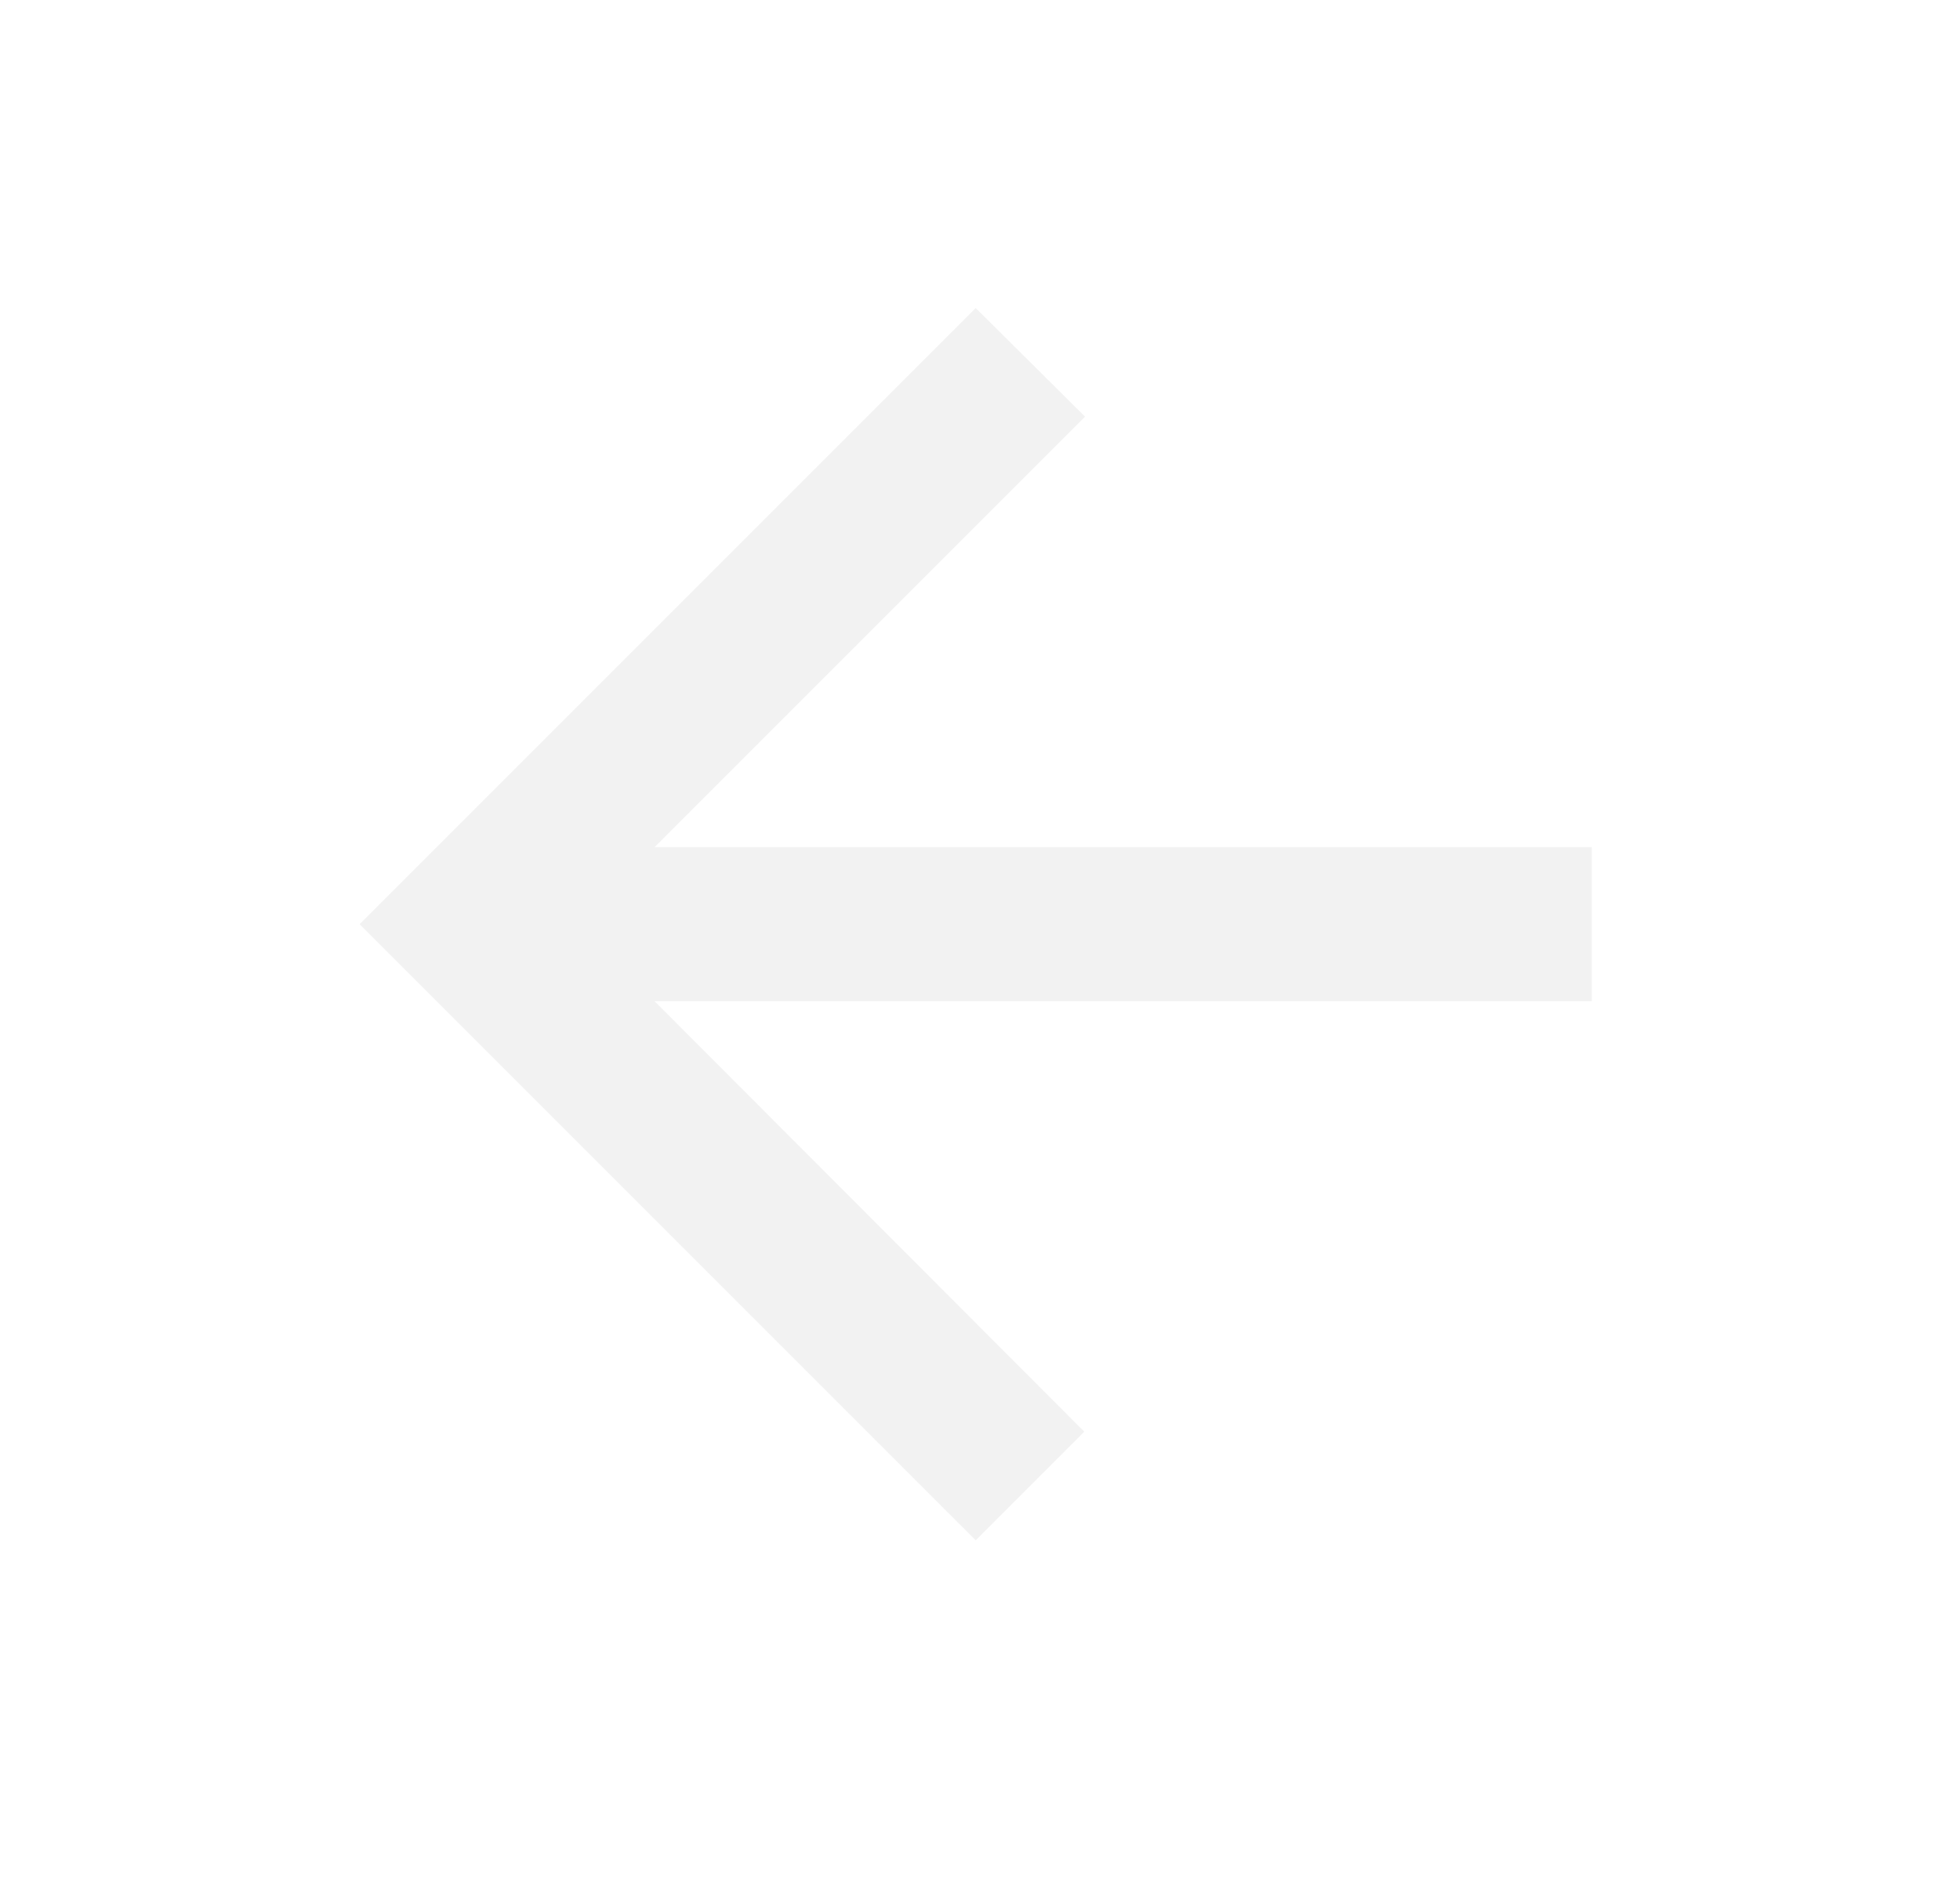
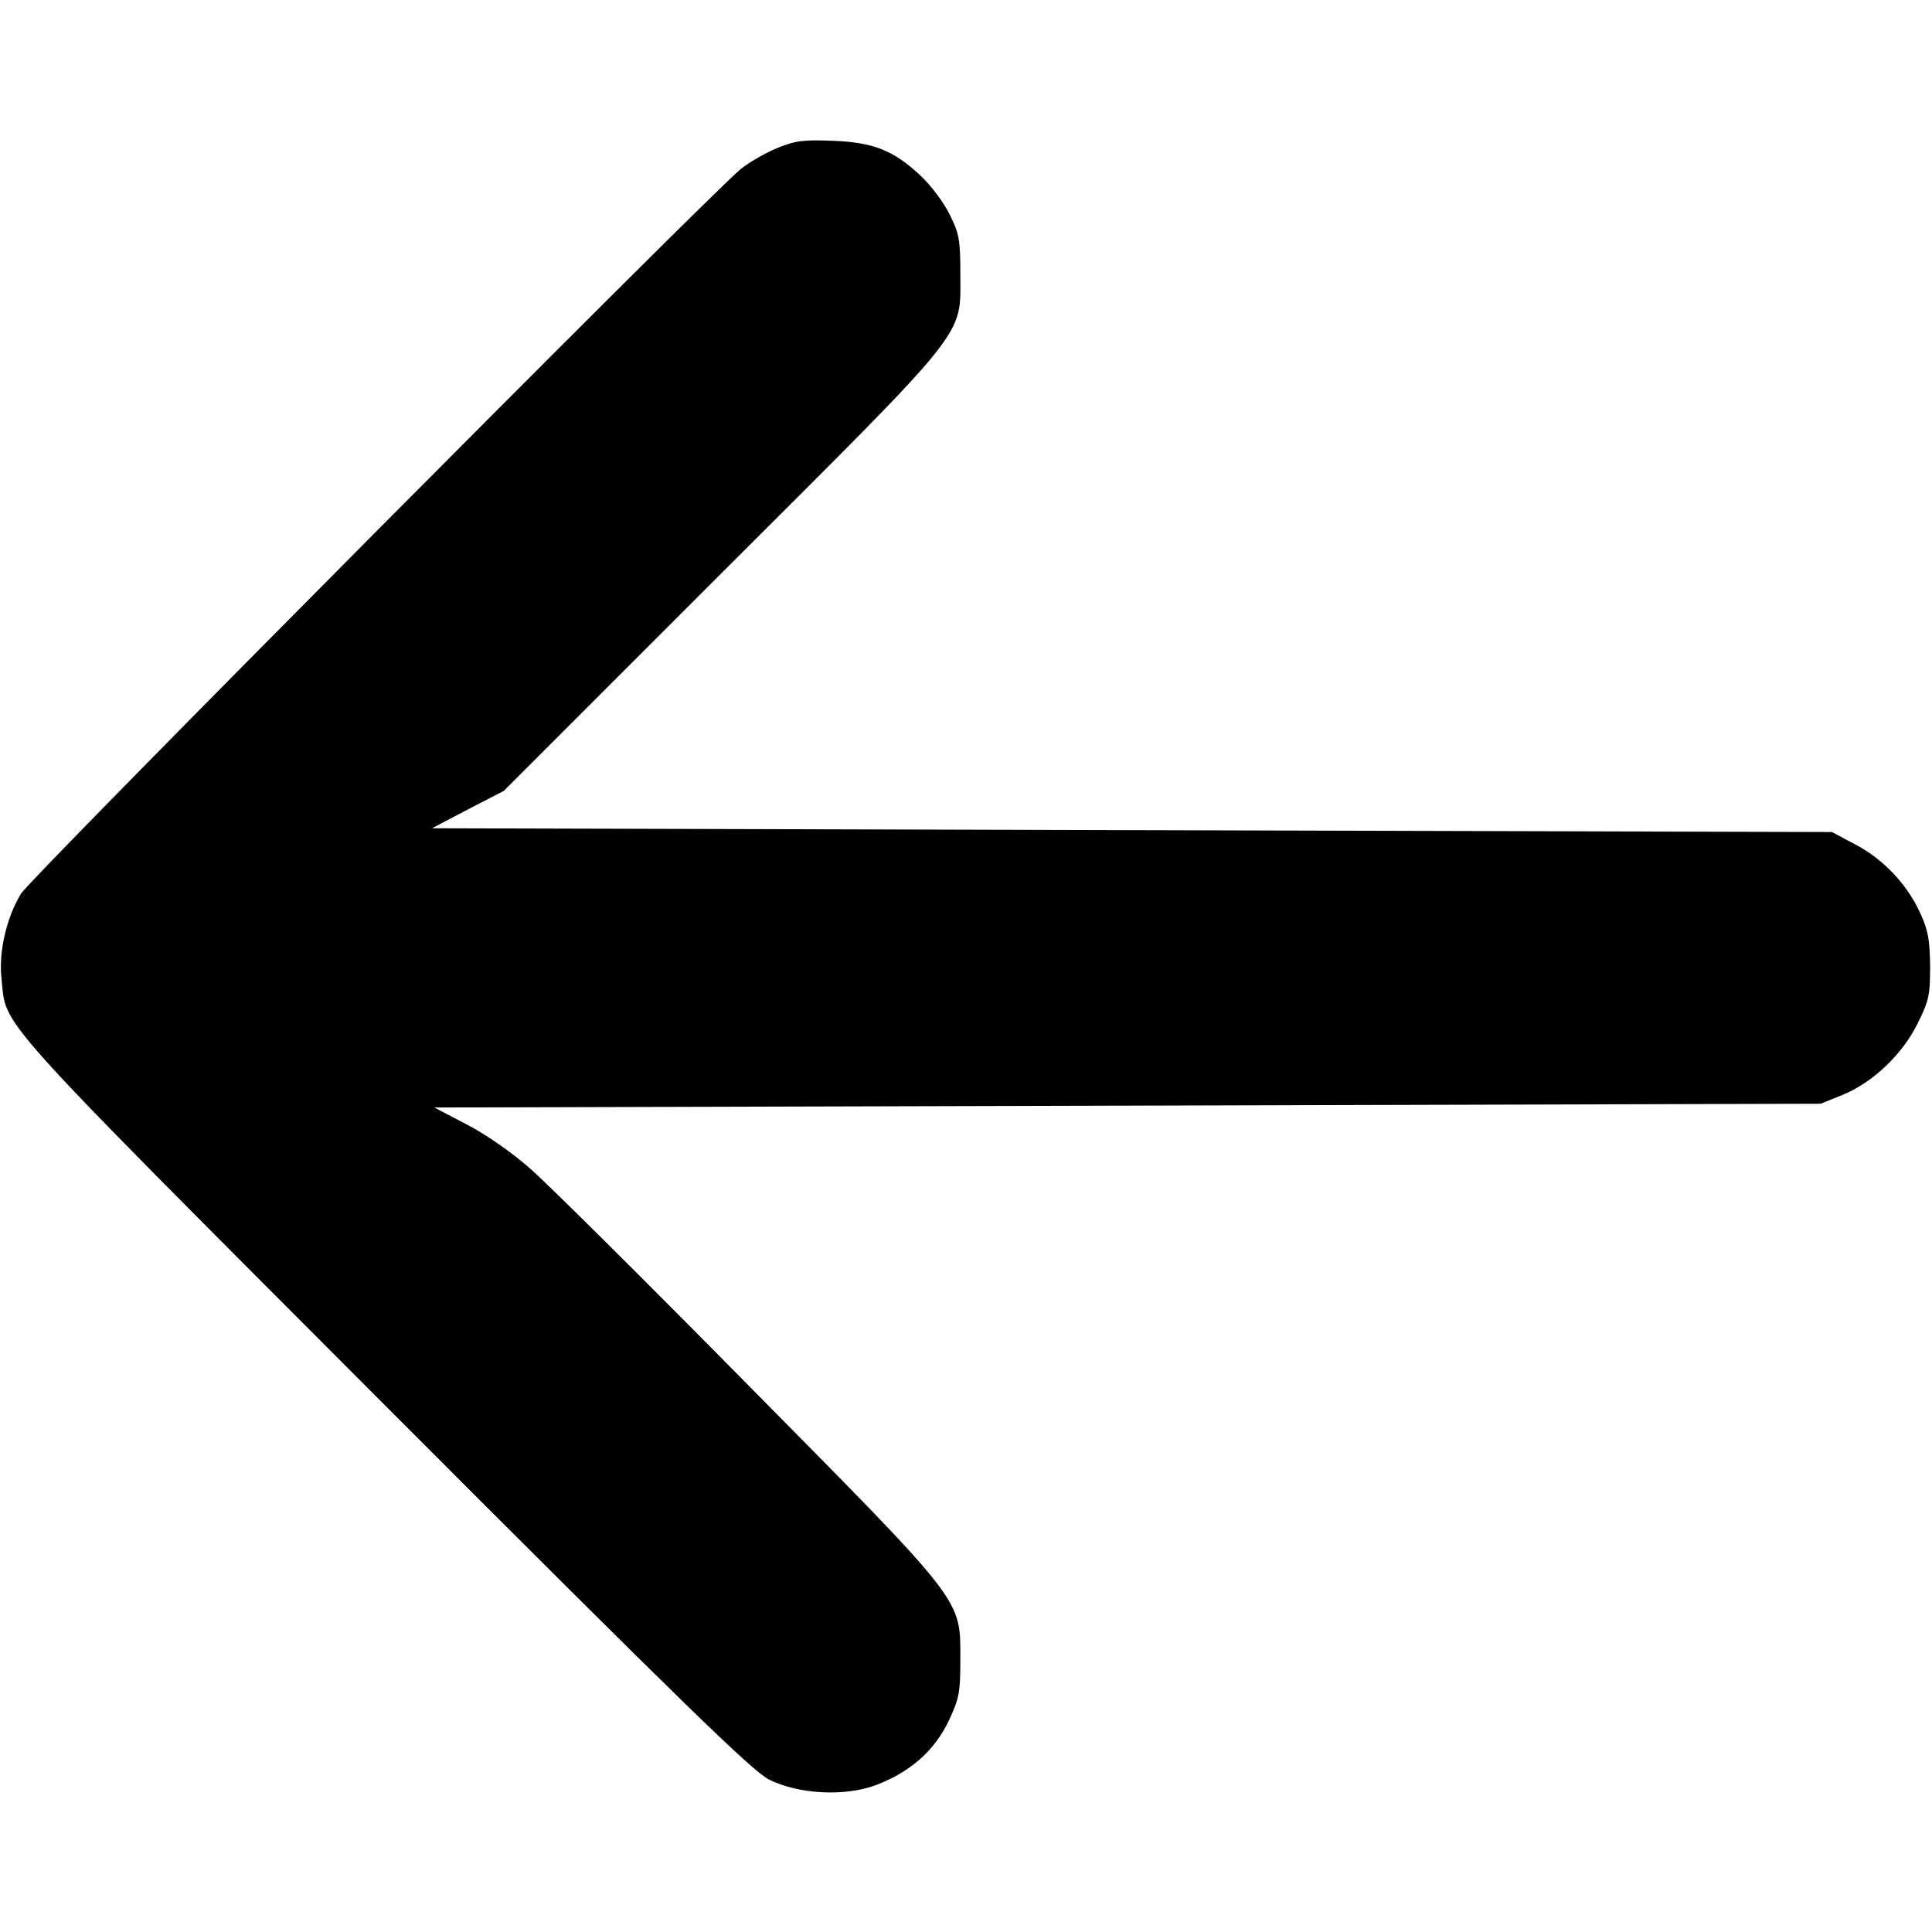
- <svg xmlns="http://www.w3.org/2000/svg" width="32" height="31" viewBox="0 0 32 31" fill="none">
-   <path d="M25.988 13.83H10.687L17.715 6.802L15.93 5.029L5.871 15.088L15.93 25.146L17.703 23.373L10.687 16.345H25.988V13.83Z" fill="#F2F2F2" />
+ <svg xmlns="http://www.w3.org/2000/svg" version="1.0" width="512pt" height="512pt" viewBox="0 0 512 512" preserveAspectRatio="xMidYMid meet">
+   <g transform="translate(0,512) scale(0.1,-0.1)" fill="#000000" stroke="none">
+     <path d="M2058 4727 c-31 -13 -74 -38 -95 -55 -77 -62 -1882 -1878 -1907 -1920 -38 -61 -60 -154 -52 -225 14 -132 -40 -73 1014 -1129 795 -796 975 -971 1020 -994 78 -39 202 -46 285 -14 89 34 153 90 191 169 28 60 31 75 31 161 0 165 16 144 -562 729 -274 278 -534 536 -579 575 -45 40 -118 91 -167 116 l-86 45 1837 5 1837 5 57 23 c81 33 160 108 200 190 30 60 33 75 33 152 -1 70 -5 95 -27 142 -35 76 -99 143 -173 181 l-60 32 -1855 5 -1855 5 95 50 95 49 576 576 c665 664 634 624 634 795 0 89 -3 106 -28 156 -15 31 -50 78 -77 103 -72 68 -126 89 -235 93 -77 3 -98 0 -147 -20z" />
+   </g>
</svg>
